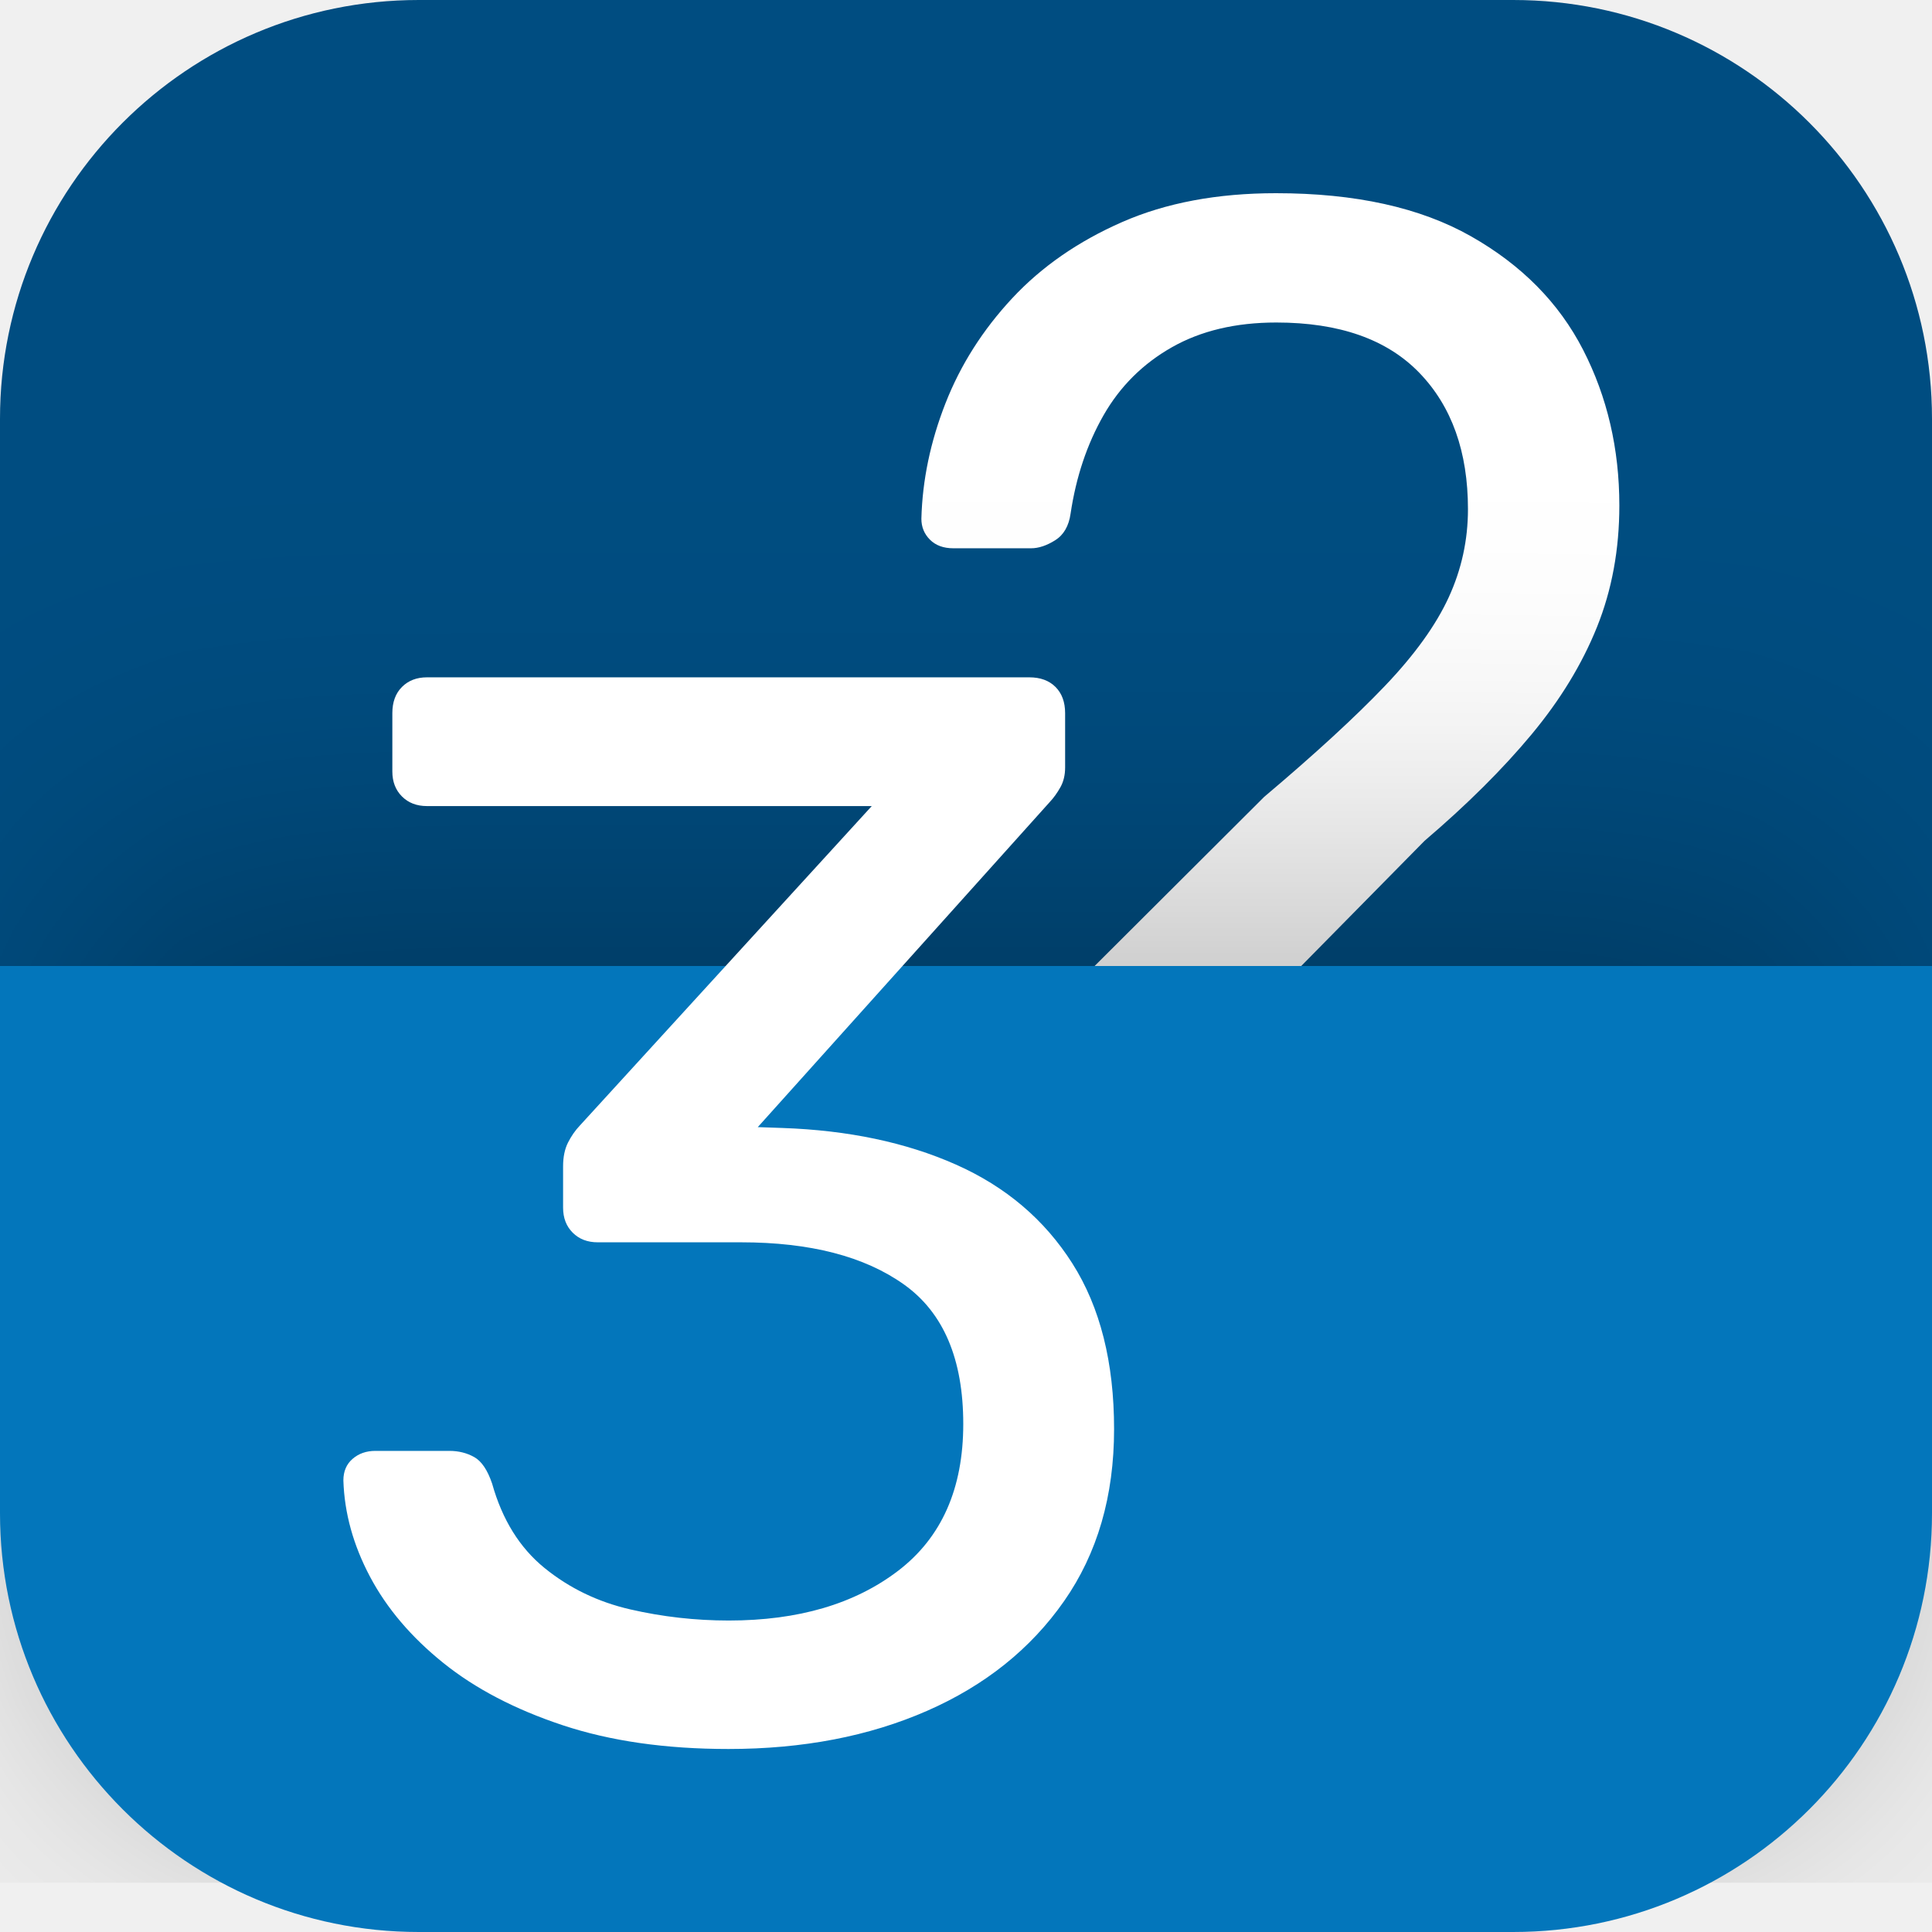
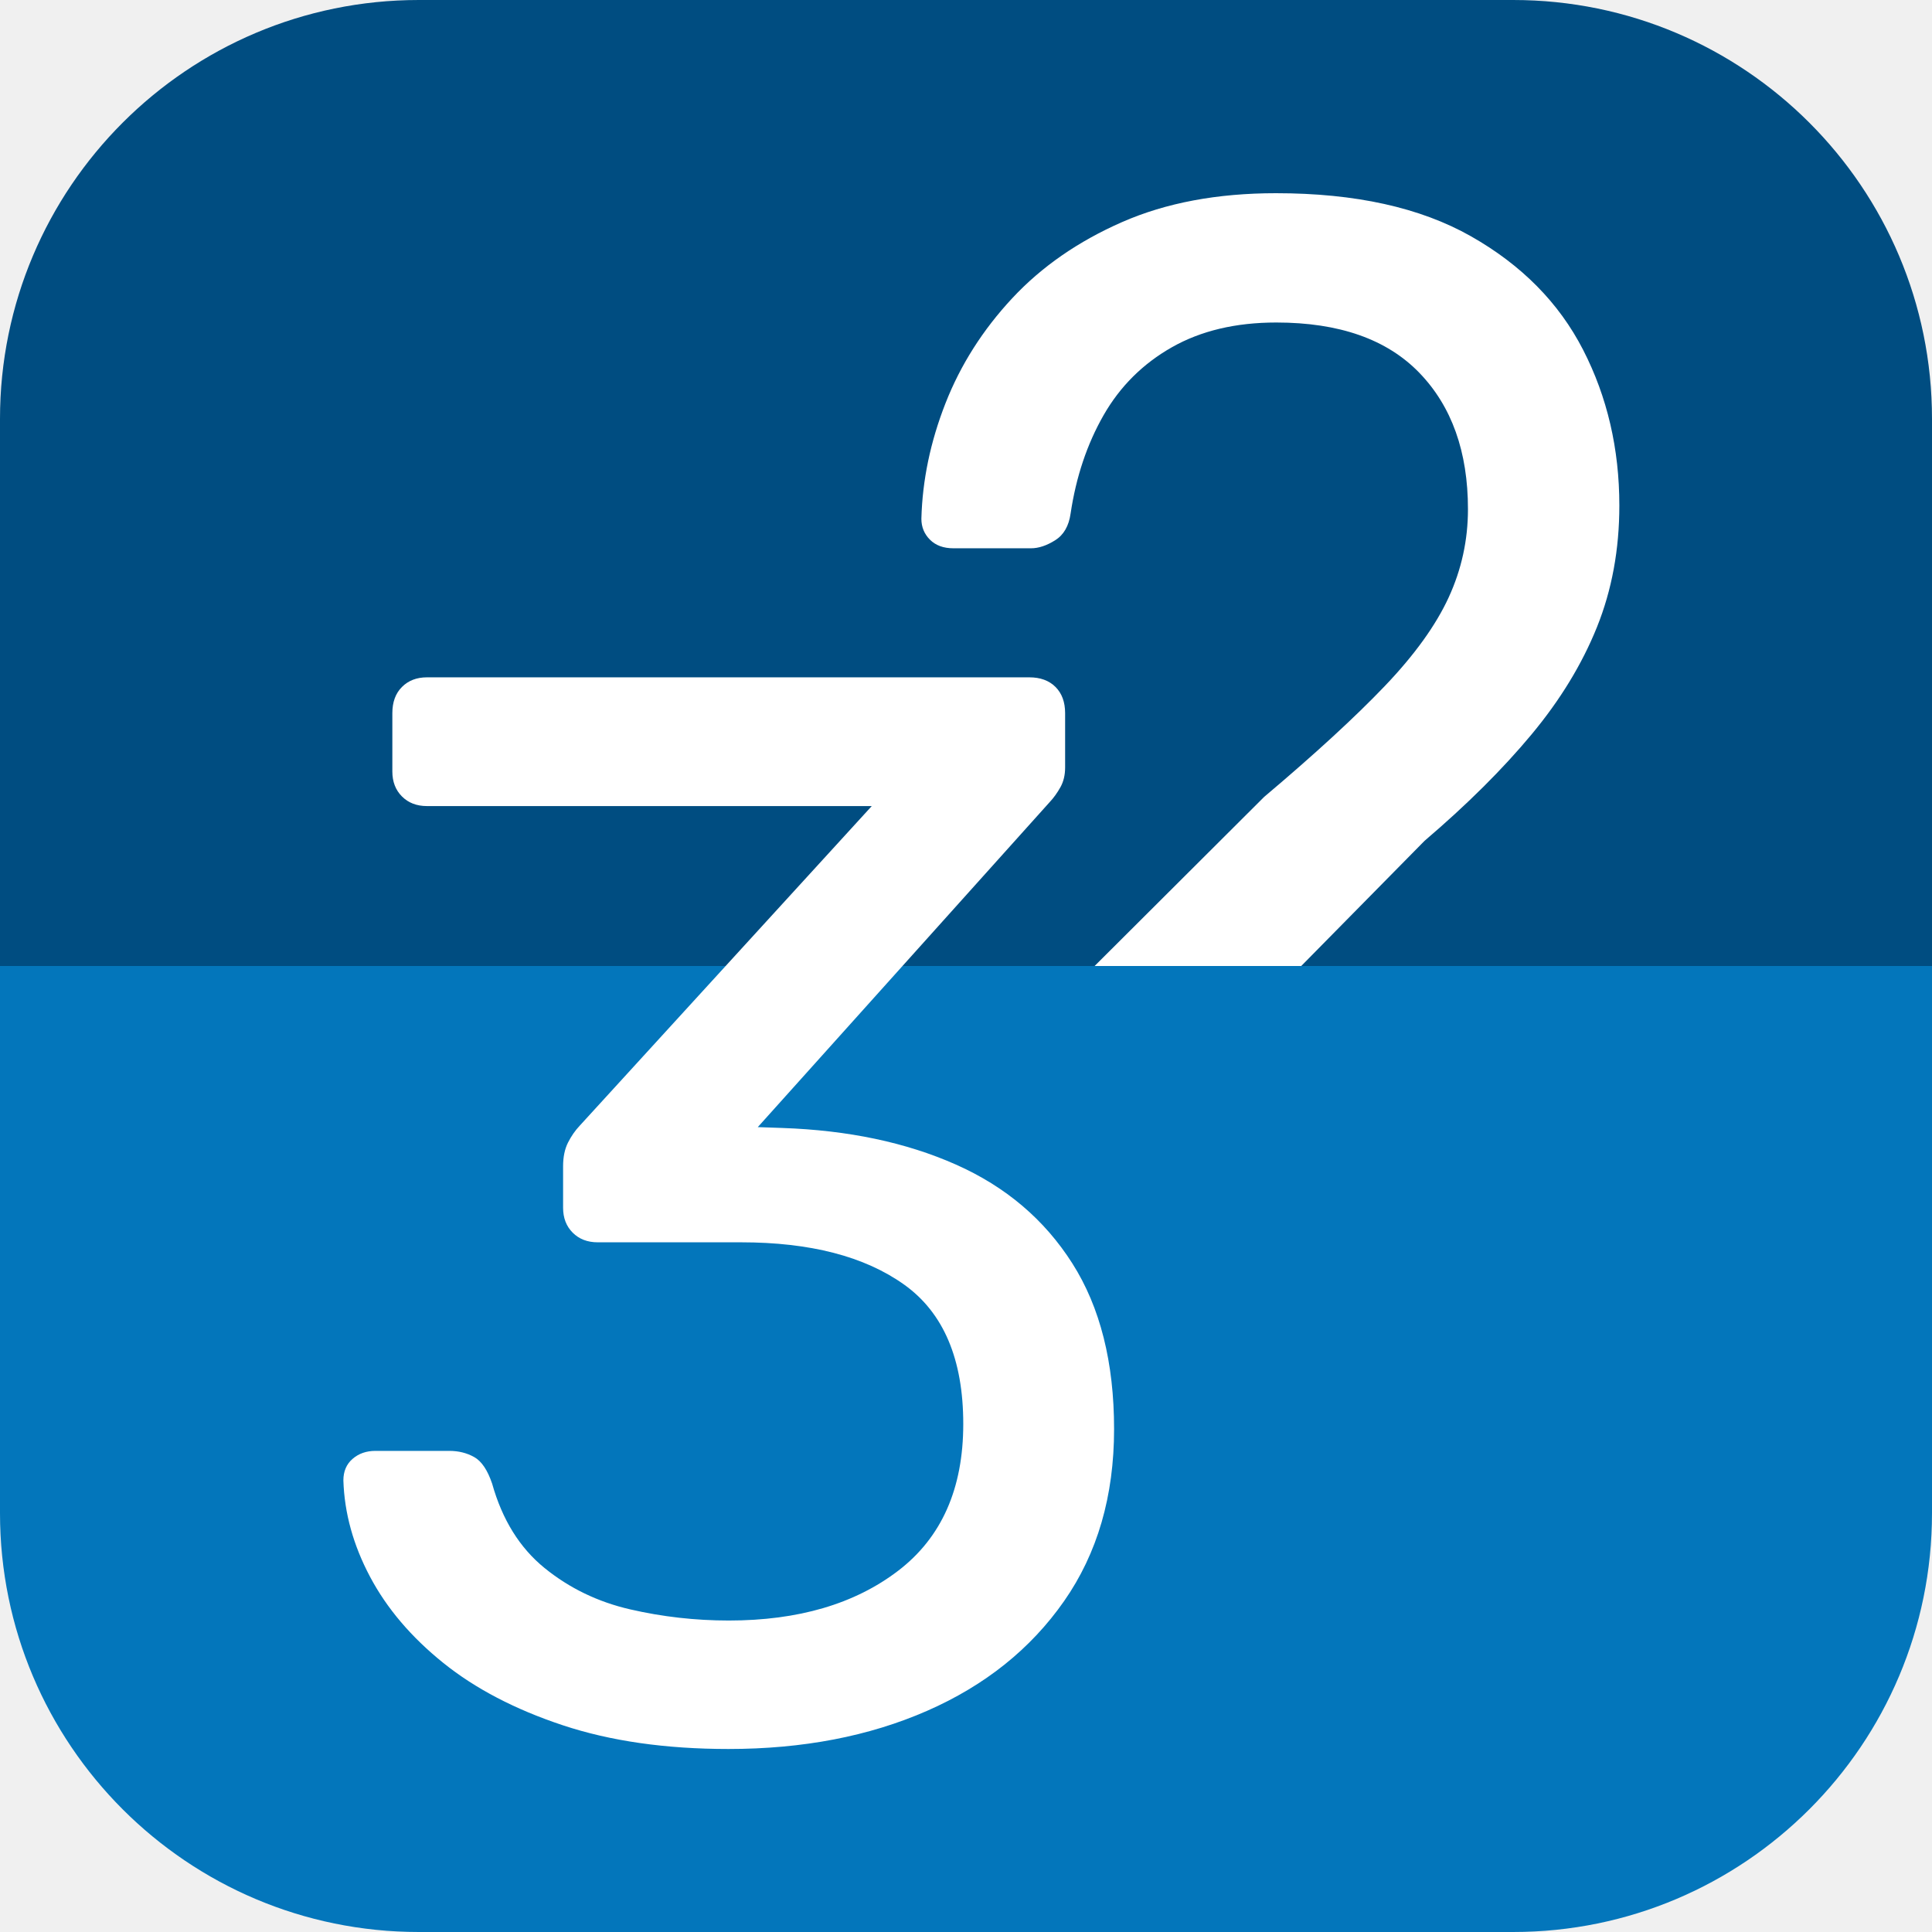
<svg xmlns="http://www.w3.org/2000/svg" width="1024" height="1024" viewBox="0 0 1024 1024">
  <path id="bg1" fill="#004d81" fill-rule="evenodd" stroke="none" d="M 0 512 L 1024 512 L 1024 222 C 1024 99.393 924.607 0 802 0 L 222 0 C 99.393 0 0 99.393 0 222 Z" />
  <path id="masked" fill="#ffffff" fill-rule="evenodd" stroke="none" d="M 580.162 512 L 670.062 422.338 C 697.029 399.579 718.369 379.967 734.081 363.5 C 749.794 347.033 761.05 331.4 767.85 316.6 C 774.65 301.8 778.05 286.233 778.05 269.9 C 778.05 239.466 769.458 215.365 752.275 197.594 C 735.092 179.823 709.817 170.938 676.45 170.938 C 654.95 170.938 636.498 175.315 621.094 184.069 C 605.69 192.823 593.621 204.842 584.888 220.125 C 576.154 235.408 570.338 252.767 567.438 272.2 C 566.504 278.8 563.779 283.517 559.263 286.35 C 554.746 289.183 550.488 290.6 546.487 290.6 L 505.3 290.6 C 500.067 290.6 495.933 289.083 492.9 286.05 C 489.867 283.017 488.35 279.317 488.35 274.95 C 488.883 254.517 493.142 234.117 501.125 213.75 C 509.108 193.383 520.892 174.833 536.475 158.1 C 552.058 141.367 571.483 127.9 594.75 117.7 C 618.017 107.5 645.2 102.4 676.3 102.4 C 718.334 102.4 752.775 110.008 779.625 125.225 C 806.475 140.442 826.298 160.517 839.094 185.45 C 851.89 210.383 858.287 237.883 858.287 267.95 C 858.287 291.217 854.34 312.675 846.444 332.325 C 838.548 351.975 826.975 370.967 811.725 389.3 C 796.475 407.633 777.583 426.417 755.05 445.65 L 689.682 512 L 580.162 512 Z" />
-   <filter id="filter1" x="-350" y="-350" width="1724" height="1724" filterUnits="userSpaceOnUse" primitiveUnits="userSpaceOnUse" color-interpolation-filters="sRGB">
-     <feGaussianBlur stdDeviation="100" />
-     <feOffset dx="0" dy="-26" result="offsetblur" />
-     <feFlood flood-color="#000000" flood-opacity="0.312" />
-     <feComposite in2="offsetblur" operator="in" />
-     <feMerge>
-       <feMergeNode />
-       <feMergeNode in="SourceGraphic" />
-     </feMerge>
-   </filter>
-   <path id="bg2" fill="#0376bb" fill-rule="evenodd" stroke="none" filter="url(#filter1)" d="M 0 802 C 0 924.607 99.393 1024 222 1024 L 802 1024 C 924.607 1024 1024 924.607 1024 802 L 1024 512 L 0 512 Z" />
+   <path id="bg2" fill="#0376bb" fill-rule="evenodd" stroke="none" d="M 0 802 C 0 924.607 99.393 1024 222 1024 L 802 1024 C 924.607 1024 1024 924.607 1024 802 L 1024 512 L 0 512 Z" />
  <path id="3" fill="#ffffff" fill-rule="evenodd" stroke="none" d="M 386.1 927 C 352.833 927 323.567 922.808 298.3 914.425 C 273.033 906.042 251.917 895.025 234.95 881.375 C 217.983 867.725 205.05 852.517 196.15 835.75 C 187.25 818.983 182.533 801.95 182 784.65 C 182 779.85 183.625 776.042 186.875 773.225 C 190.125 770.408 194.15 769 198.95 769 L 238.188 769 C 243.054 769 247.437 770.092 251.337 772.275 C 255.238 774.458 258.404 779.15 260.837 786.35 C 266.204 805.483 275.465 820.392 288.619 831.075 C 301.773 841.758 316.908 849.069 334.025 853.006 C 351.142 856.944 368.55 858.912 386.25 858.912 C 423.117 858.912 453.05 850.119 476.05 832.531 C 499.05 814.944 510.55 789.017 510.55 754.75 C 510.55 720.383 500.083 695.742 479.15 680.825 C 458.217 665.908 429.417 658.45 392.75 658.45 L 316.8 658.45 C 311.367 658.45 306.95 656.75 303.55 653.35 C 300.15 649.95 298.45 645.533 298.45 640.1 L 298.45 618.2 C 298.45 613.233 299.317 609.033 301.05 605.6 C 302.783 602.167 304.867 599.167 307.3 596.6 L 462.05 427.237 L 226.3 427.237 C 220.867 427.237 216.45 425.538 213.05 422.138 C 209.65 418.737 207.95 414.321 207.95 408.888 L 207.95 378 C 207.95 372.133 209.65 367.5 213.05 364.1 C 216.45 360.7 220.867 359 226.3 359 L 545.537 359 C 551.404 359 556.037 360.7 559.438 364.1 C 562.838 367.5 564.537 372.133 564.537 378 L 564.537 406.8 C 564.537 410.8 563.696 414.298 562.013 417.294 C 560.329 420.29 558.442 422.904 556.35 425.138 L 401.638 597.4 L 414.638 597.85 C 449.538 599.05 480.196 605.508 506.612 617.225 C 533.029 628.942 553.612 646.408 568.362 669.625 C 583.113 692.842 590.487 722.116 590.487 757.45 C 590.487 792.95 581.648 823.35 563.969 848.65 C 546.289 873.95 522.075 893.333 491.325 906.8 C 460.575 920.267 425.5 927 386.1 927 Z" />
</svg>
